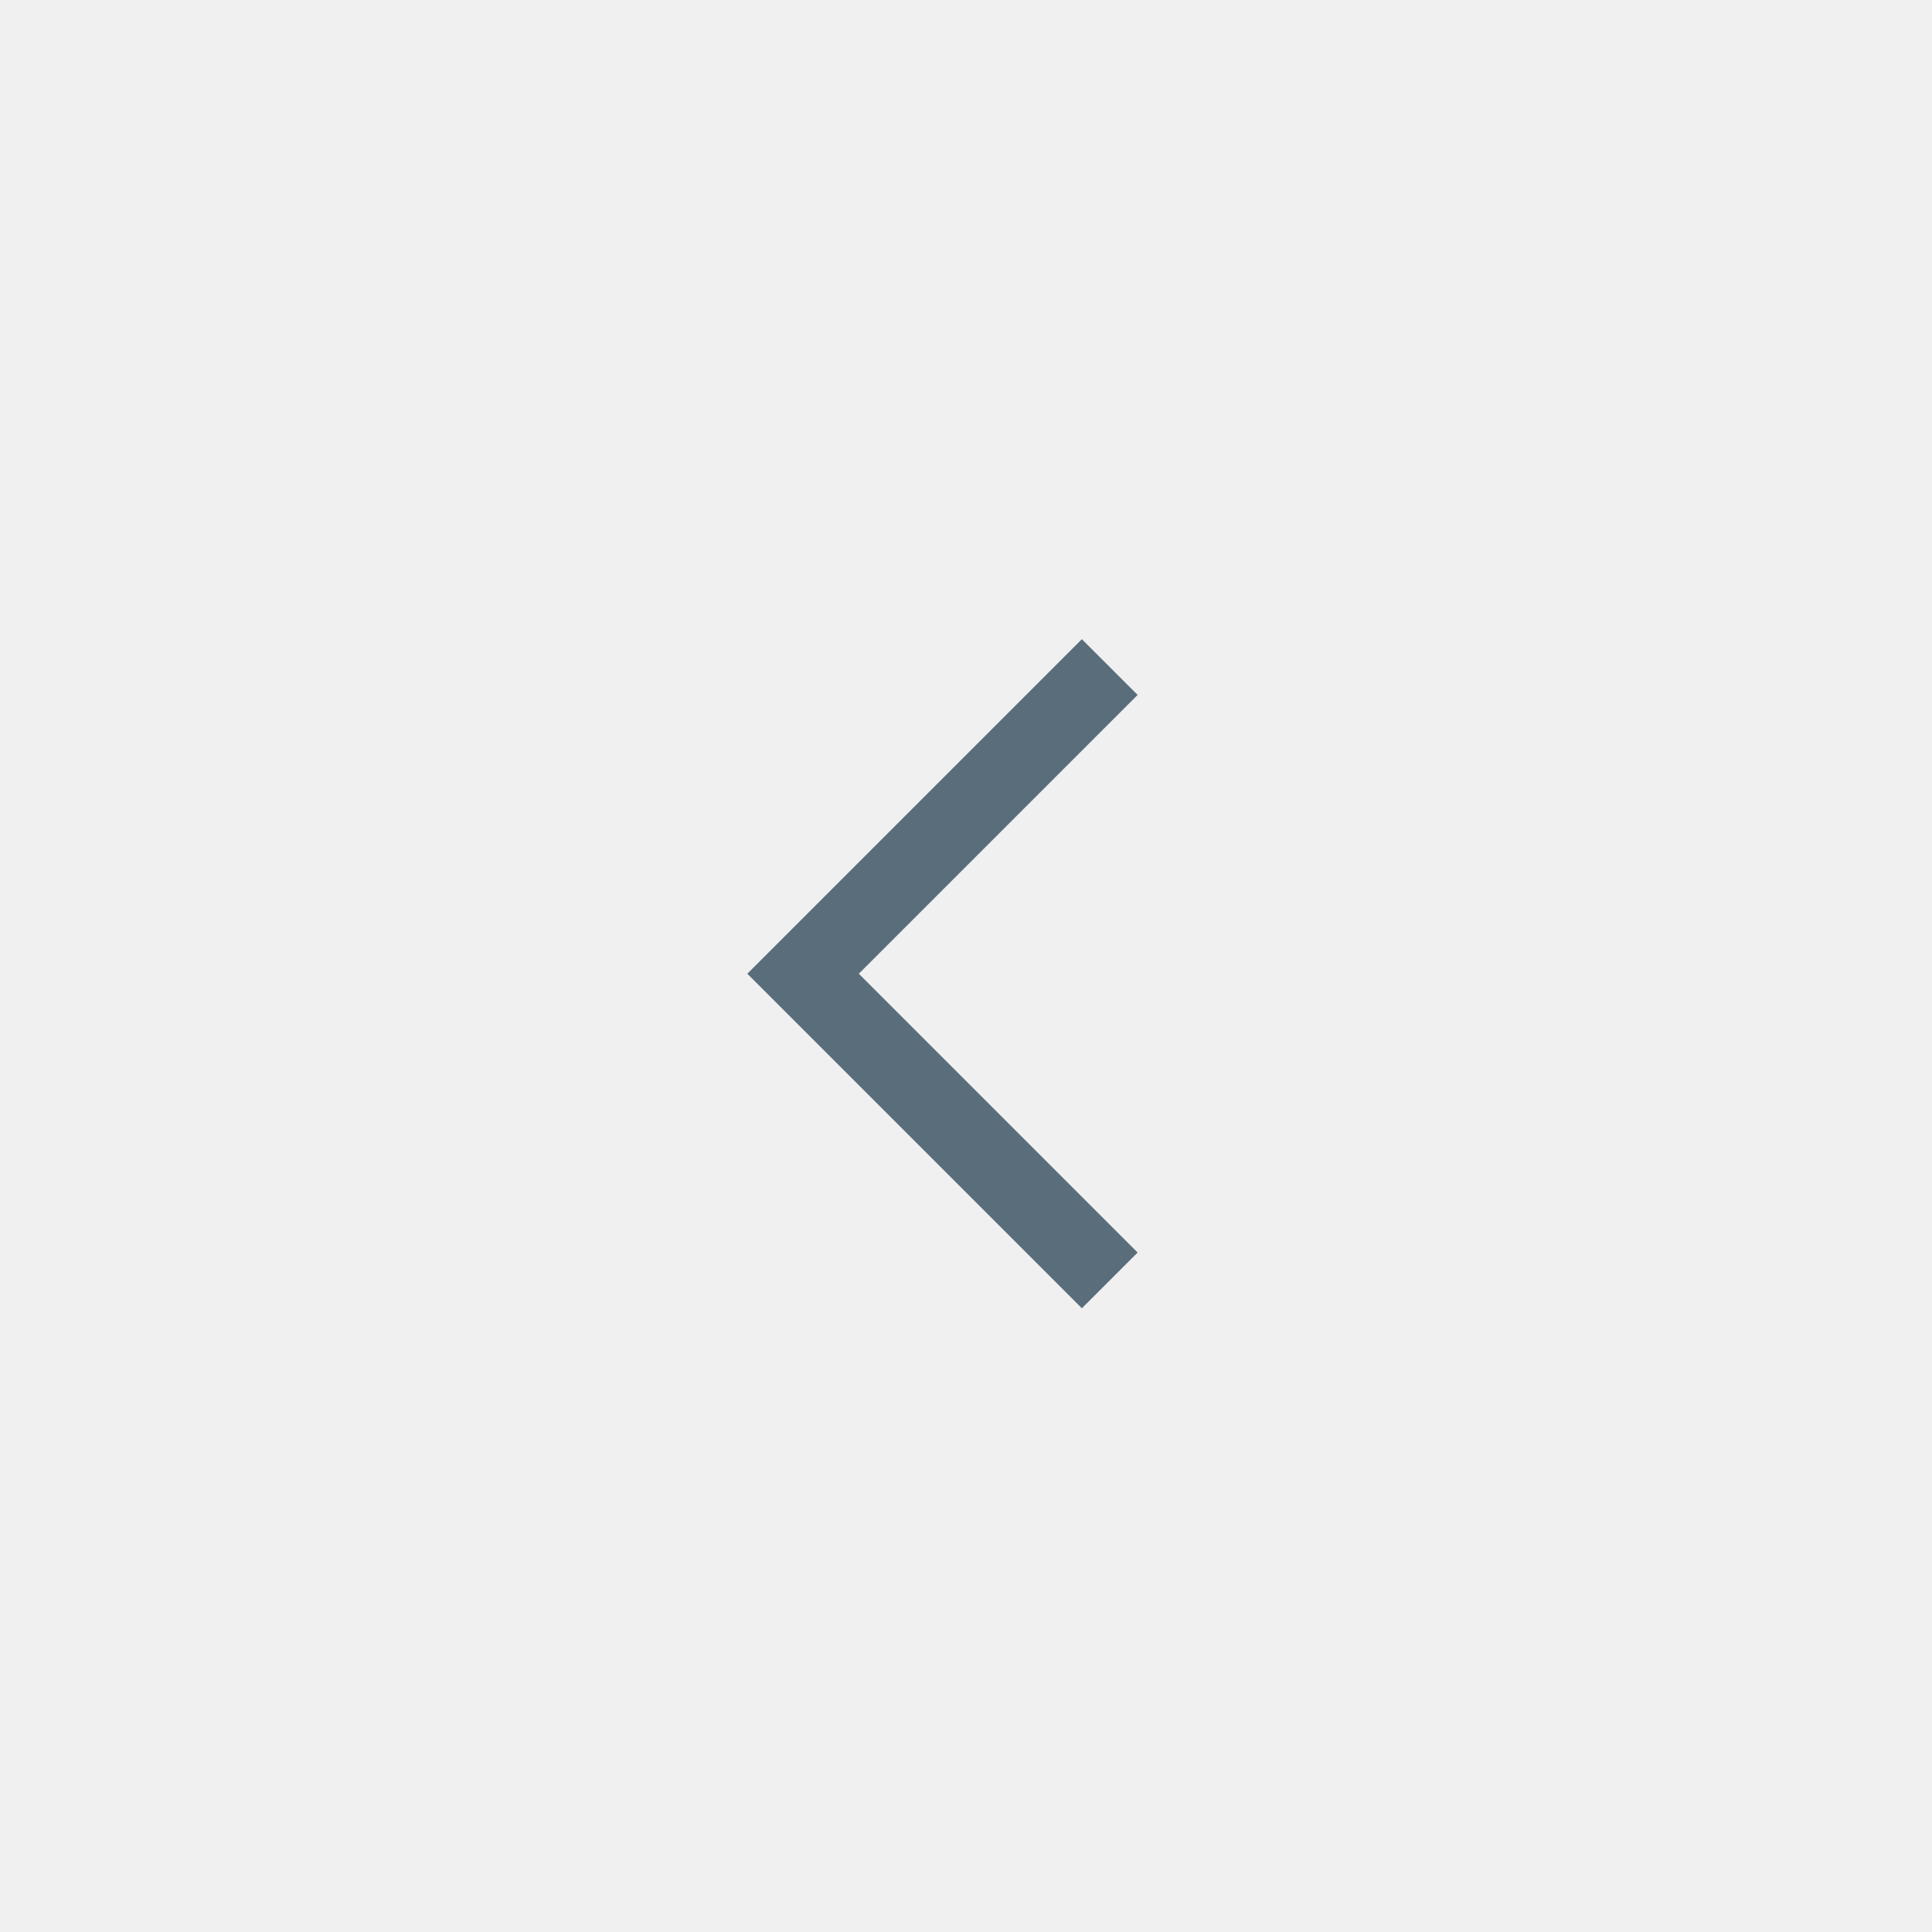
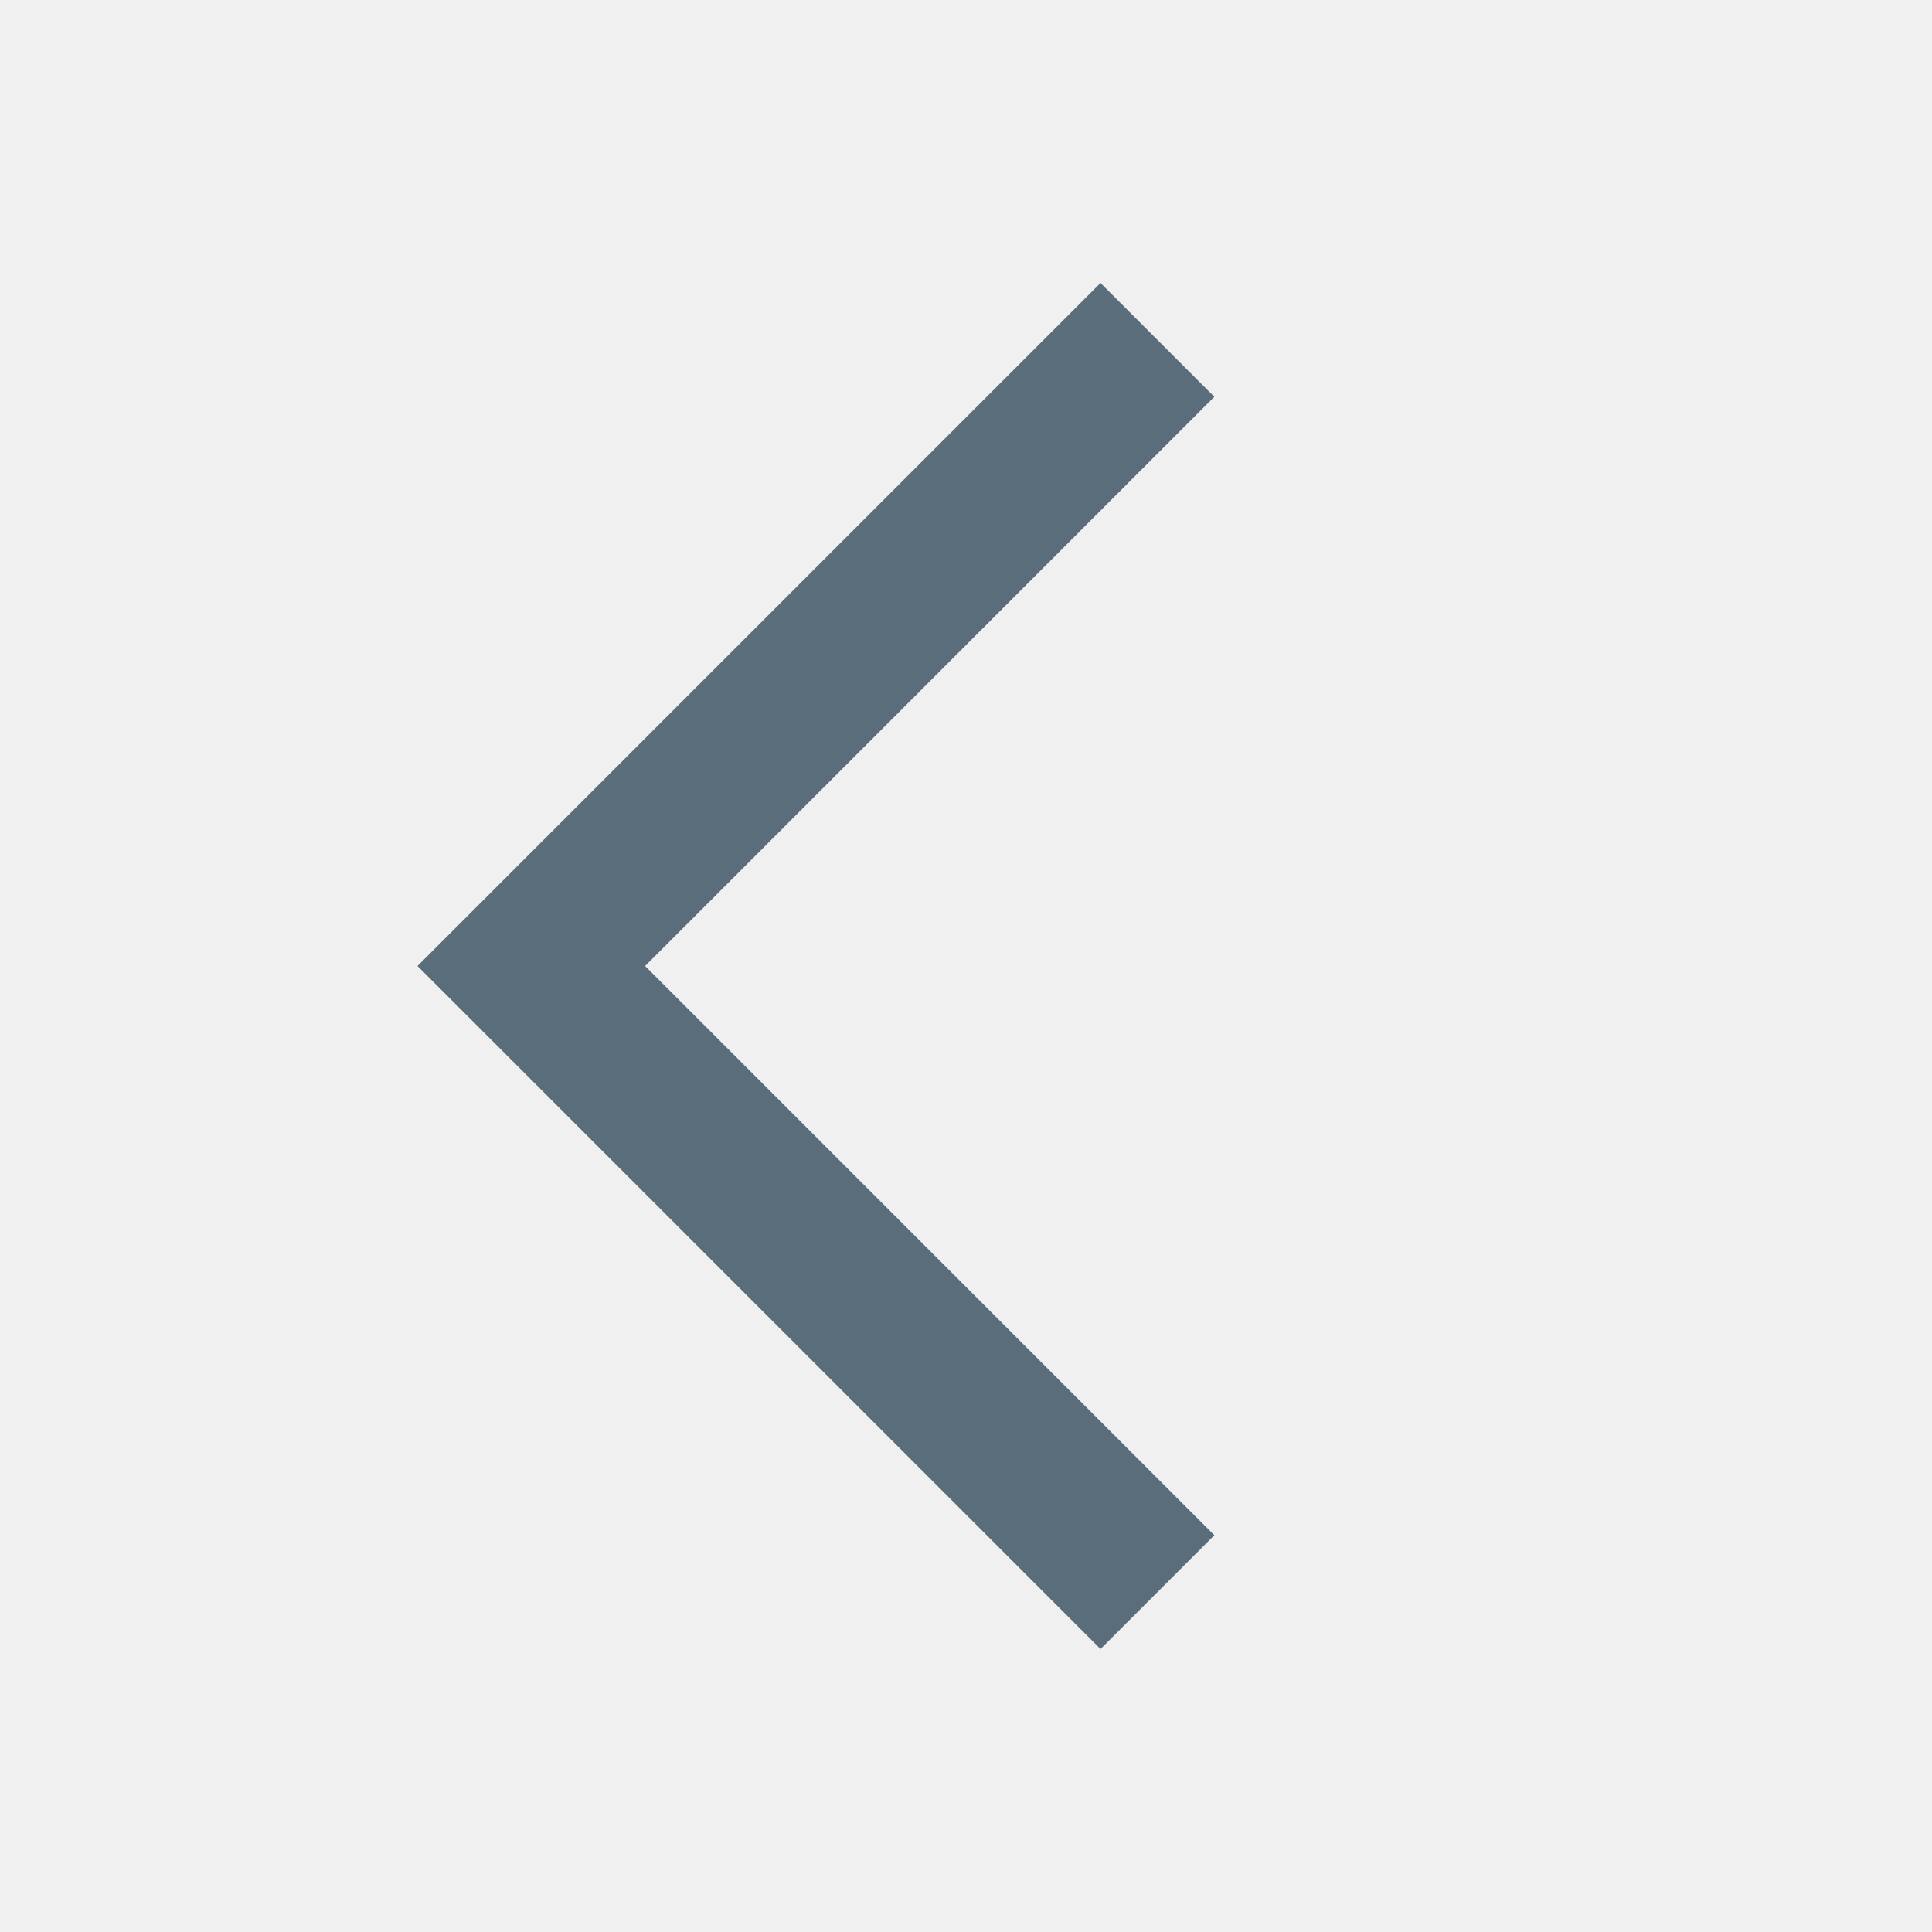
- <svg xmlns="http://www.w3.org/2000/svg" width="49" height="49" viewBox="0 0 49 49" fill="none">
-   <g clip-path="url(#clip0)">
-     <path fill-rule="evenodd" clip-rule="evenodd" d="M20.368 26.11L27.439 33.181L28.853 31.767L21.782 24.696L28.853 17.625L27.439 16.211L20.368 23.282L20.368 23.282L18.954 24.696L18.954 24.696L20.368 26.11Z" fill="#5A6D7B" />
-   </g>
-   <defs>
-     <clipPath id="clip0">
-       <rect width="48" height="48" fill="white" transform="translate(0.962036 0.695923)" />
-     </clipPath>
-   </defs>
+ <svg xmlns="http://www.w3.org/2000/svg" width="24" height="24" viewBox="0 0 24 24" fill="none">
+   <path fill-rule="evenodd" clip-rule="evenodd" d="M6.6 13.414L13.671 20.485L15.085 19.071L8.014 12L15.085 4.929L13.671 3.515L6.6 10.586L6.6 10.586L5.186 12L5.186 12L6.6 13.414Z" fill="#5A6D7B" />
</svg>
